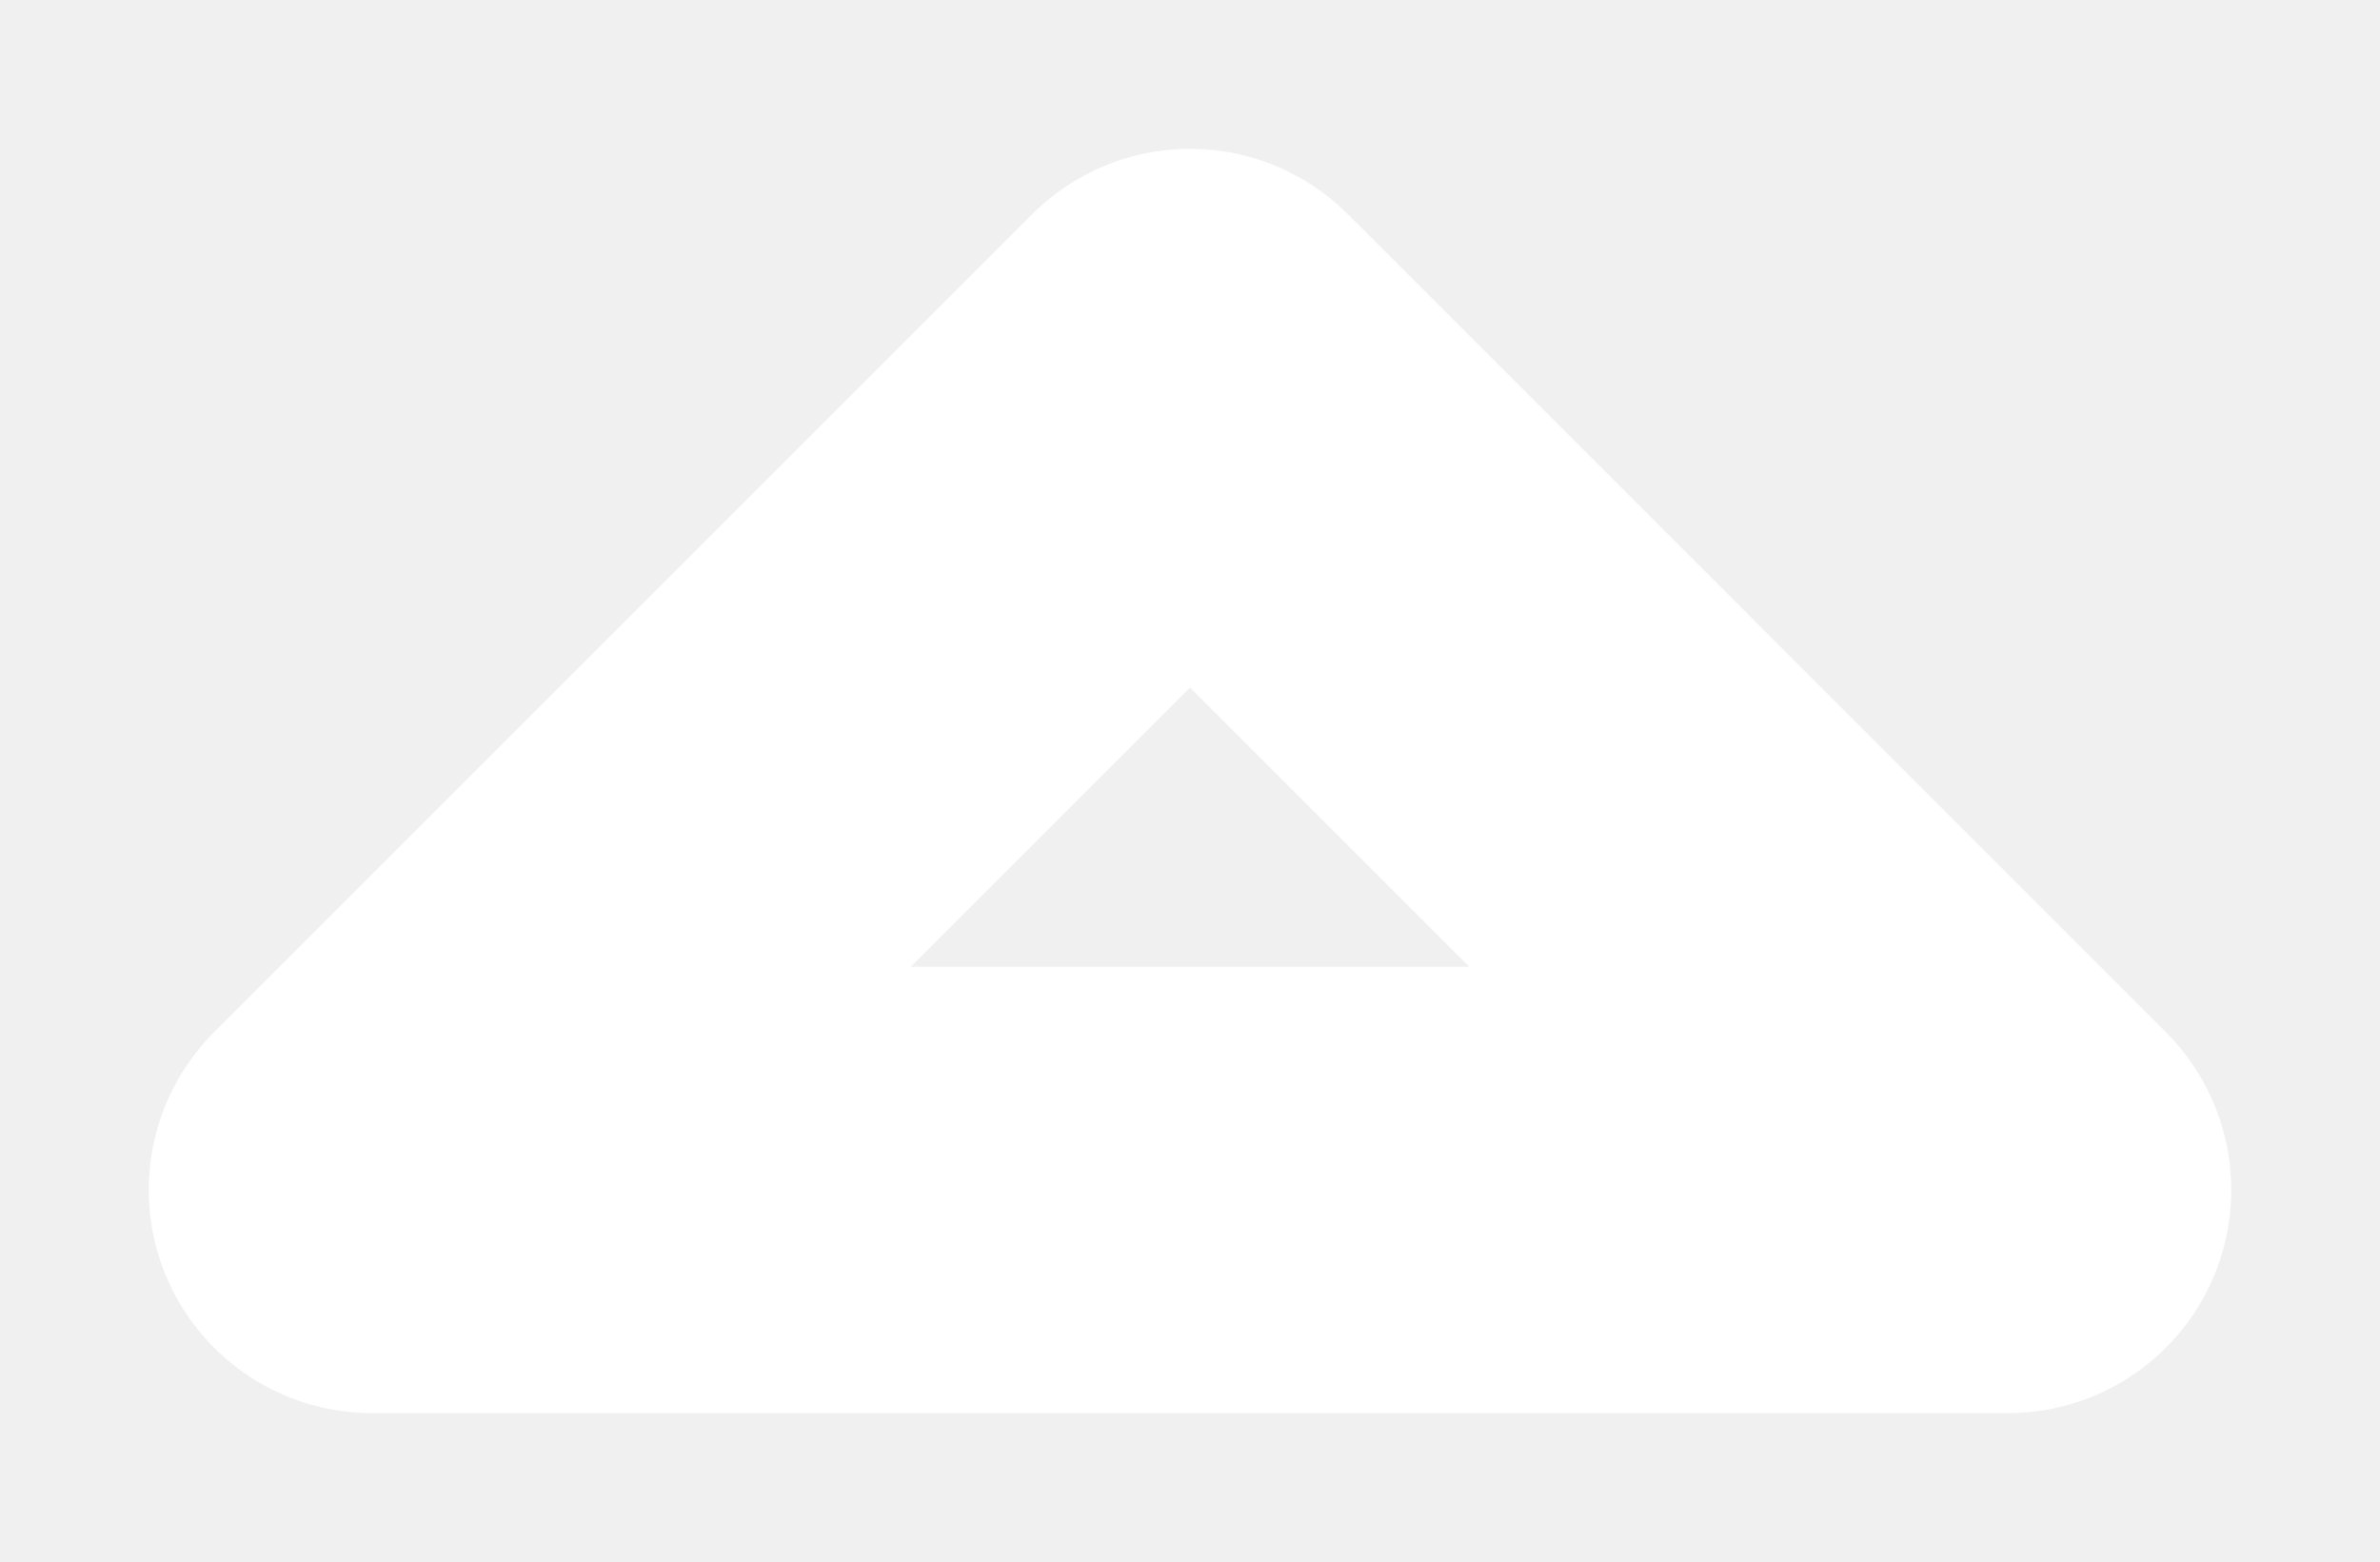
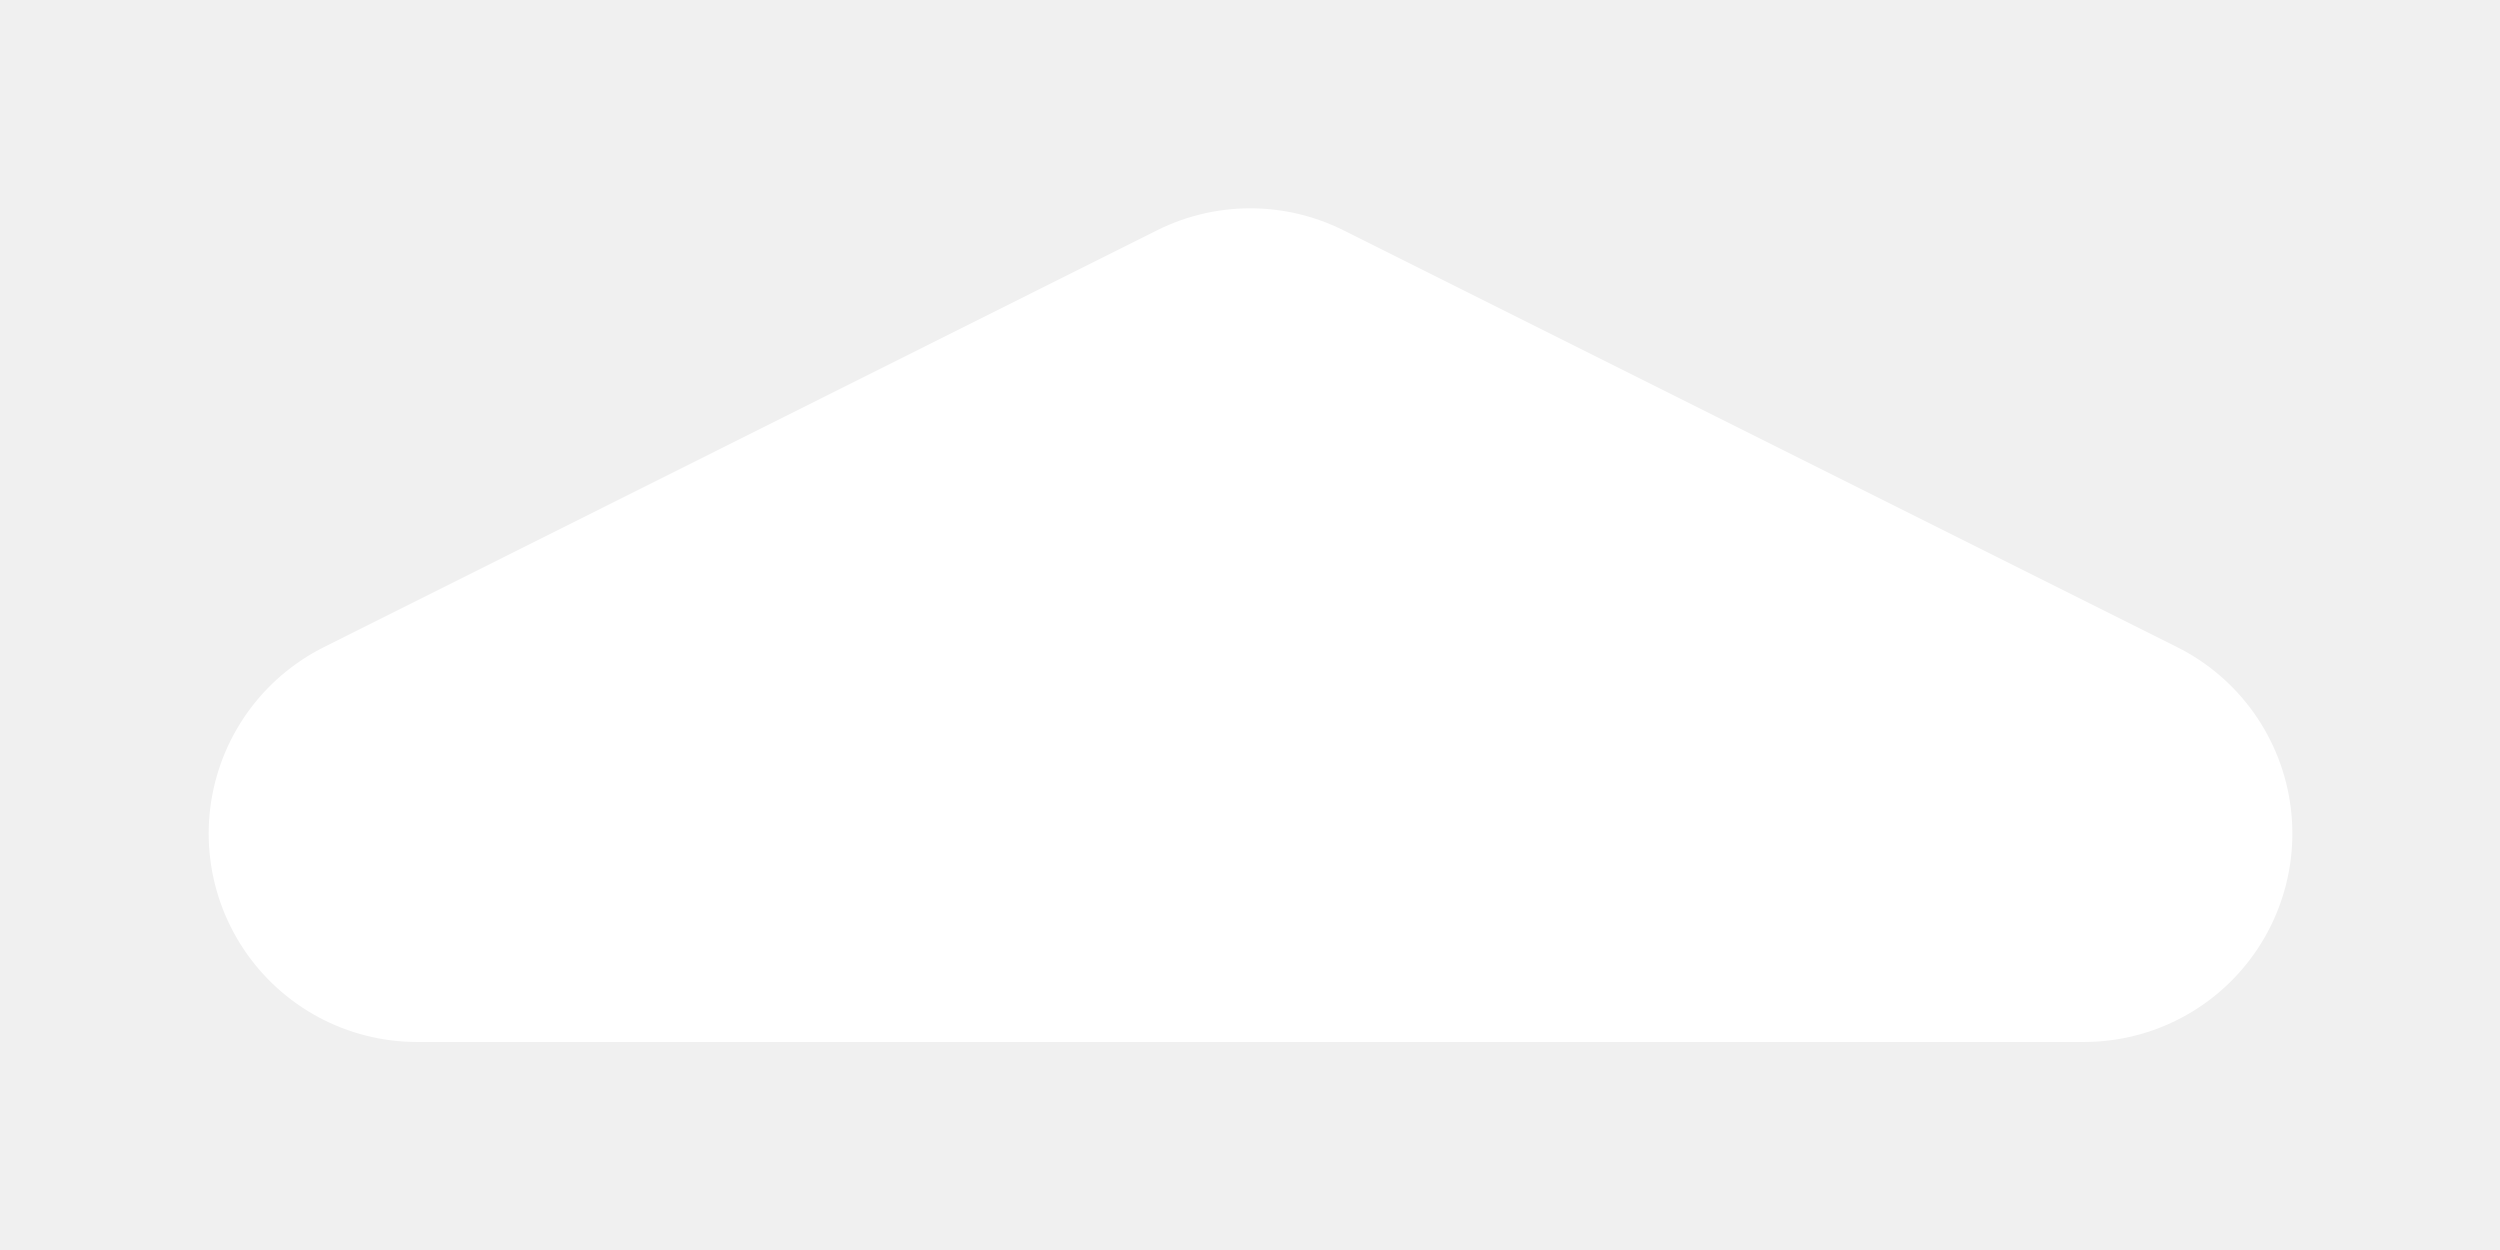
- <svg xmlns="http://www.w3.org/2000/svg" width="16" height="10.5" viewBox="0 0 4.233 2.778" version="1.1" id="svg5">
+ <svg xmlns="http://www.w3.org/2000/svg" width="18" height="9" viewBox="0 0 4.762 2.381" version="1.1" id="svg5">
  <defs id="defs2" />
  <g id="layer1" transform="translate(-29.23651,-61.78023)">
-     <path style="font-variation-settings:normal;opacity:1;vector-effect:none;fill:none;fill-opacity:1;stroke:#ffffff;stroke-width:0.794;stroke-linecap:round;stroke-linejoin:round;stroke-miterlimit:4;stroke-dasharray:none;stroke-dashoffset:0;stroke-opacity:1;-inkscape-stroke:none;stop-color:#000000;stop-opacity:1" d="m 31.353,62.442 -1.455,1.455 h 2.91 z" id="path1730" />
+     <path style="font-variation-settings:normal;opacity:1;vector-effect:none;fill:none;fill-opacity:1;stroke:#ffffff;stroke-width:0.794;stroke-linecap:round;stroke-linejoin:round;stroke-miterlimit:4;stroke-dasharray:none;stroke-dashoffset:0;stroke-opacity:1;-inkscape-stroke:none;stop-color:#000000;stop-opacity:1" d="m 31.618,62.574 -1.587,0.794 h 3.175 z" id="path1730" />
  </g>
</svg>
